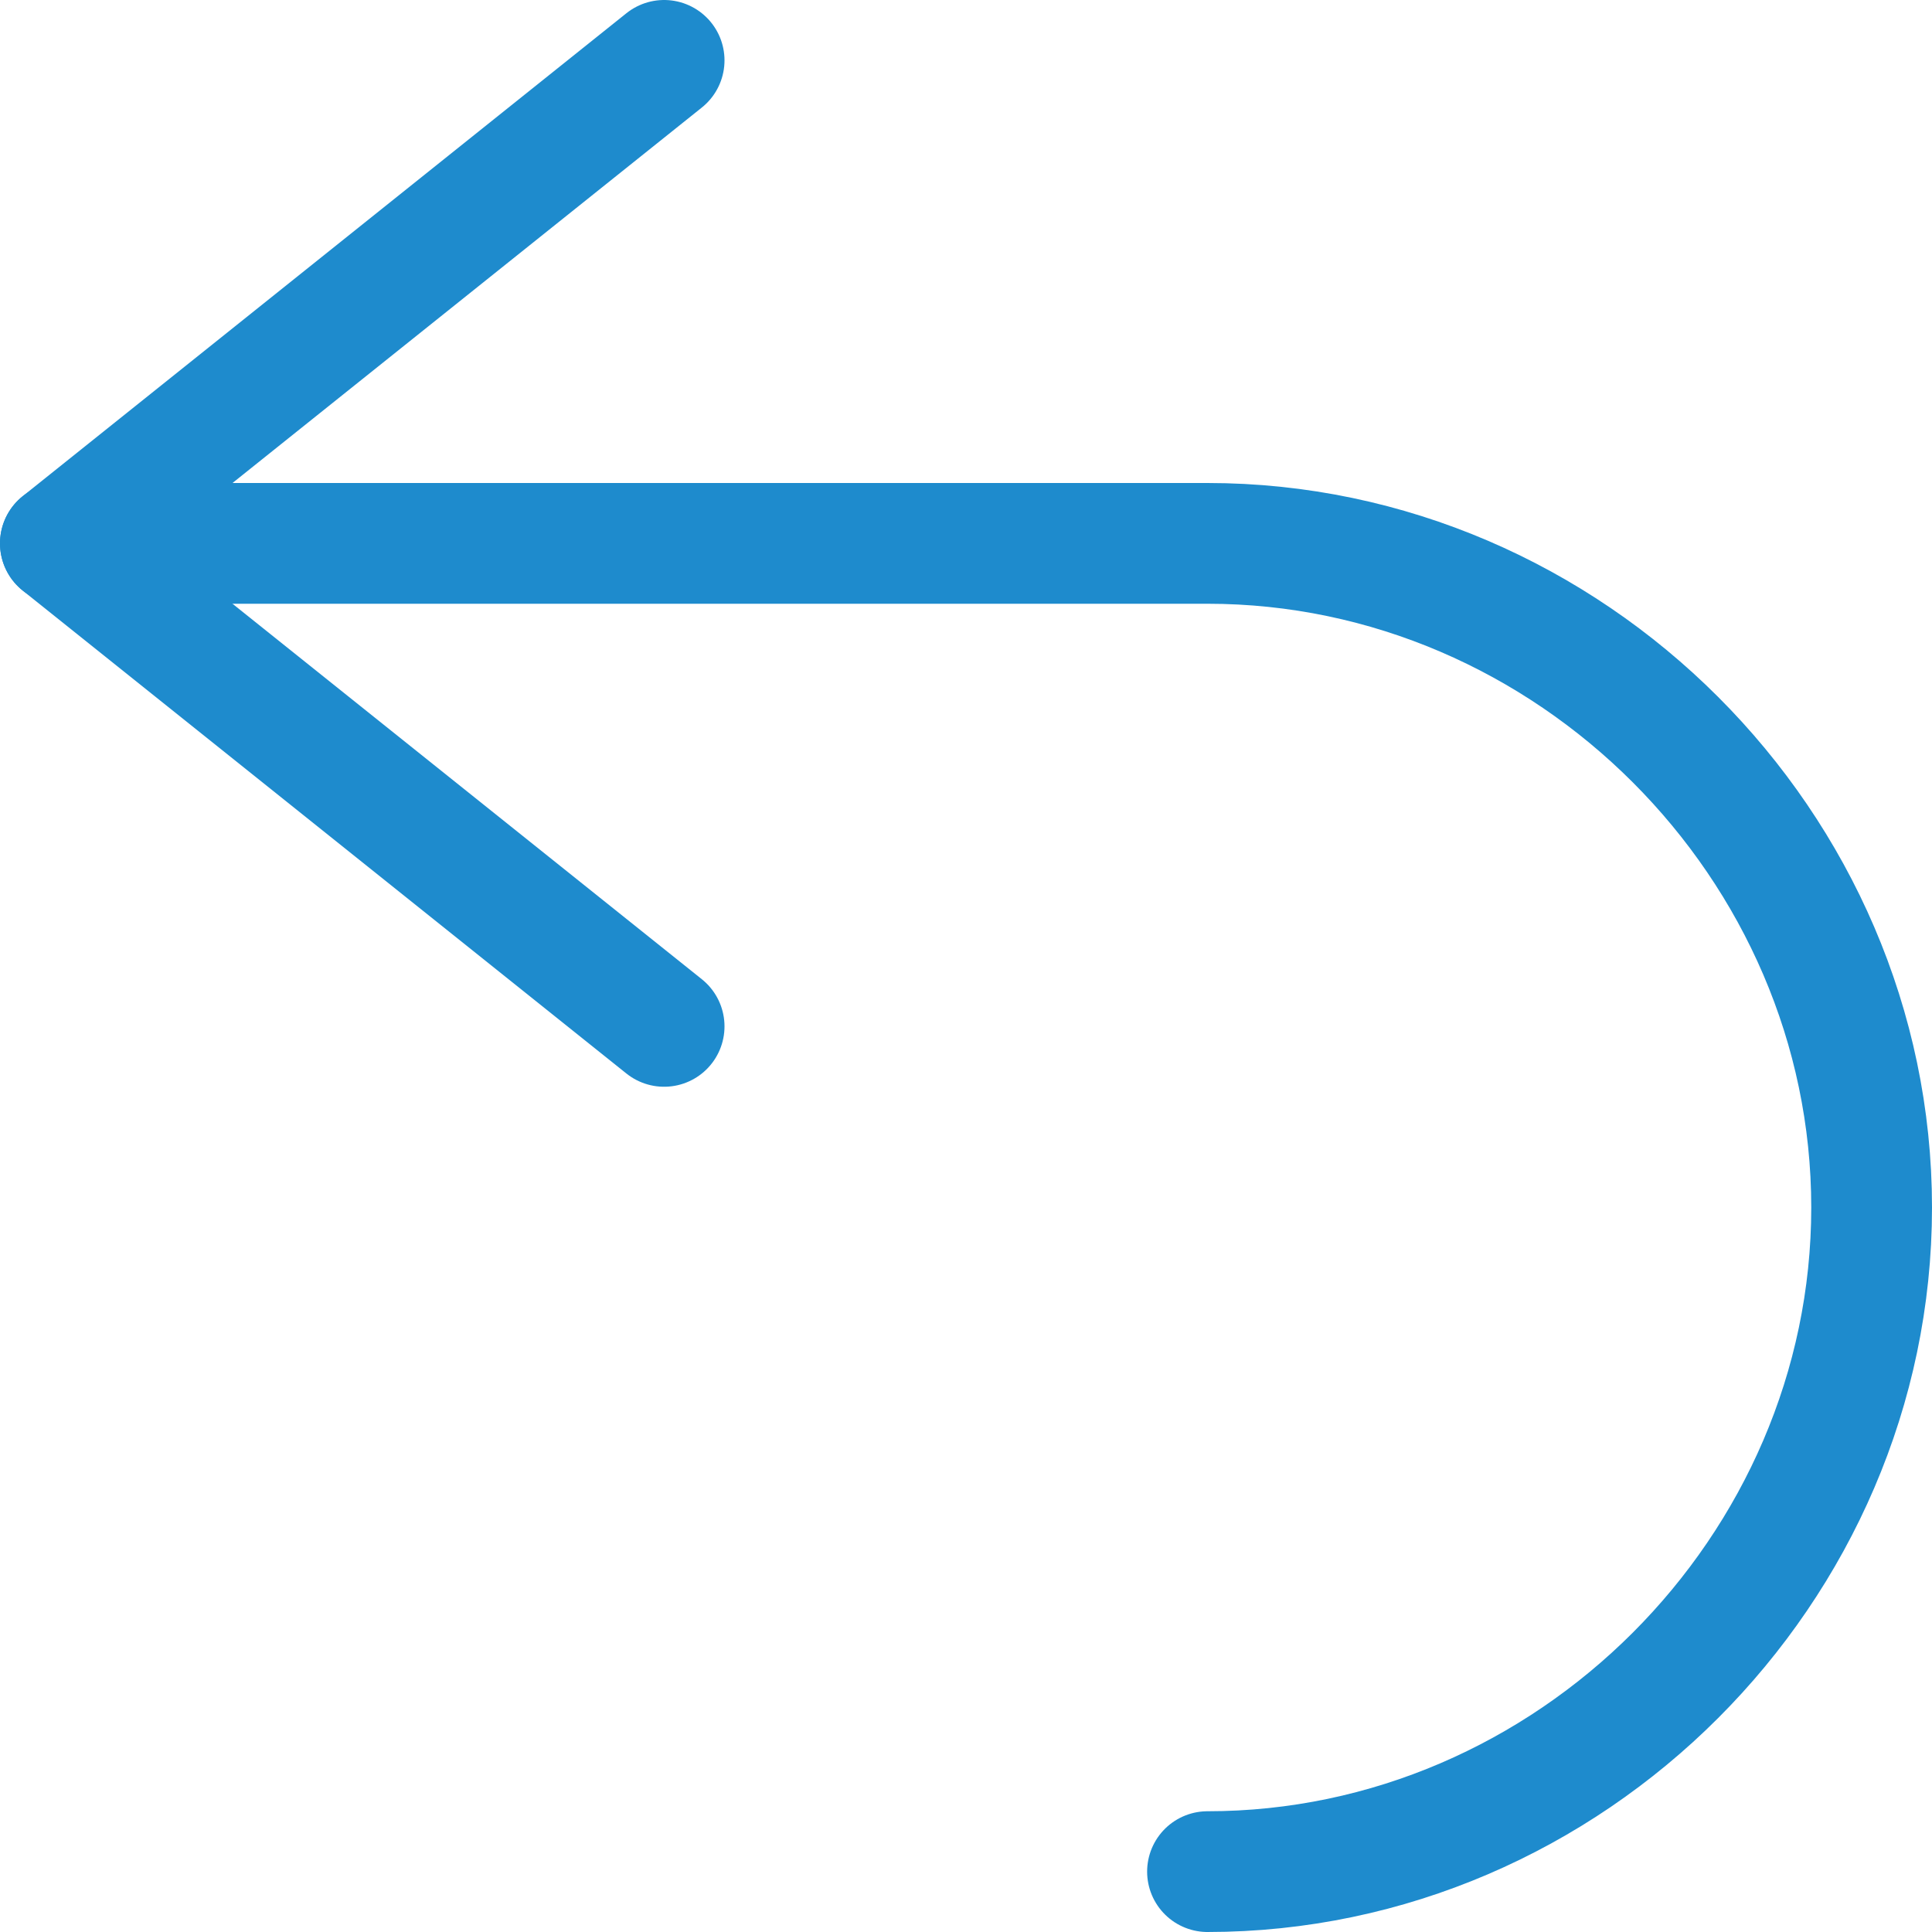
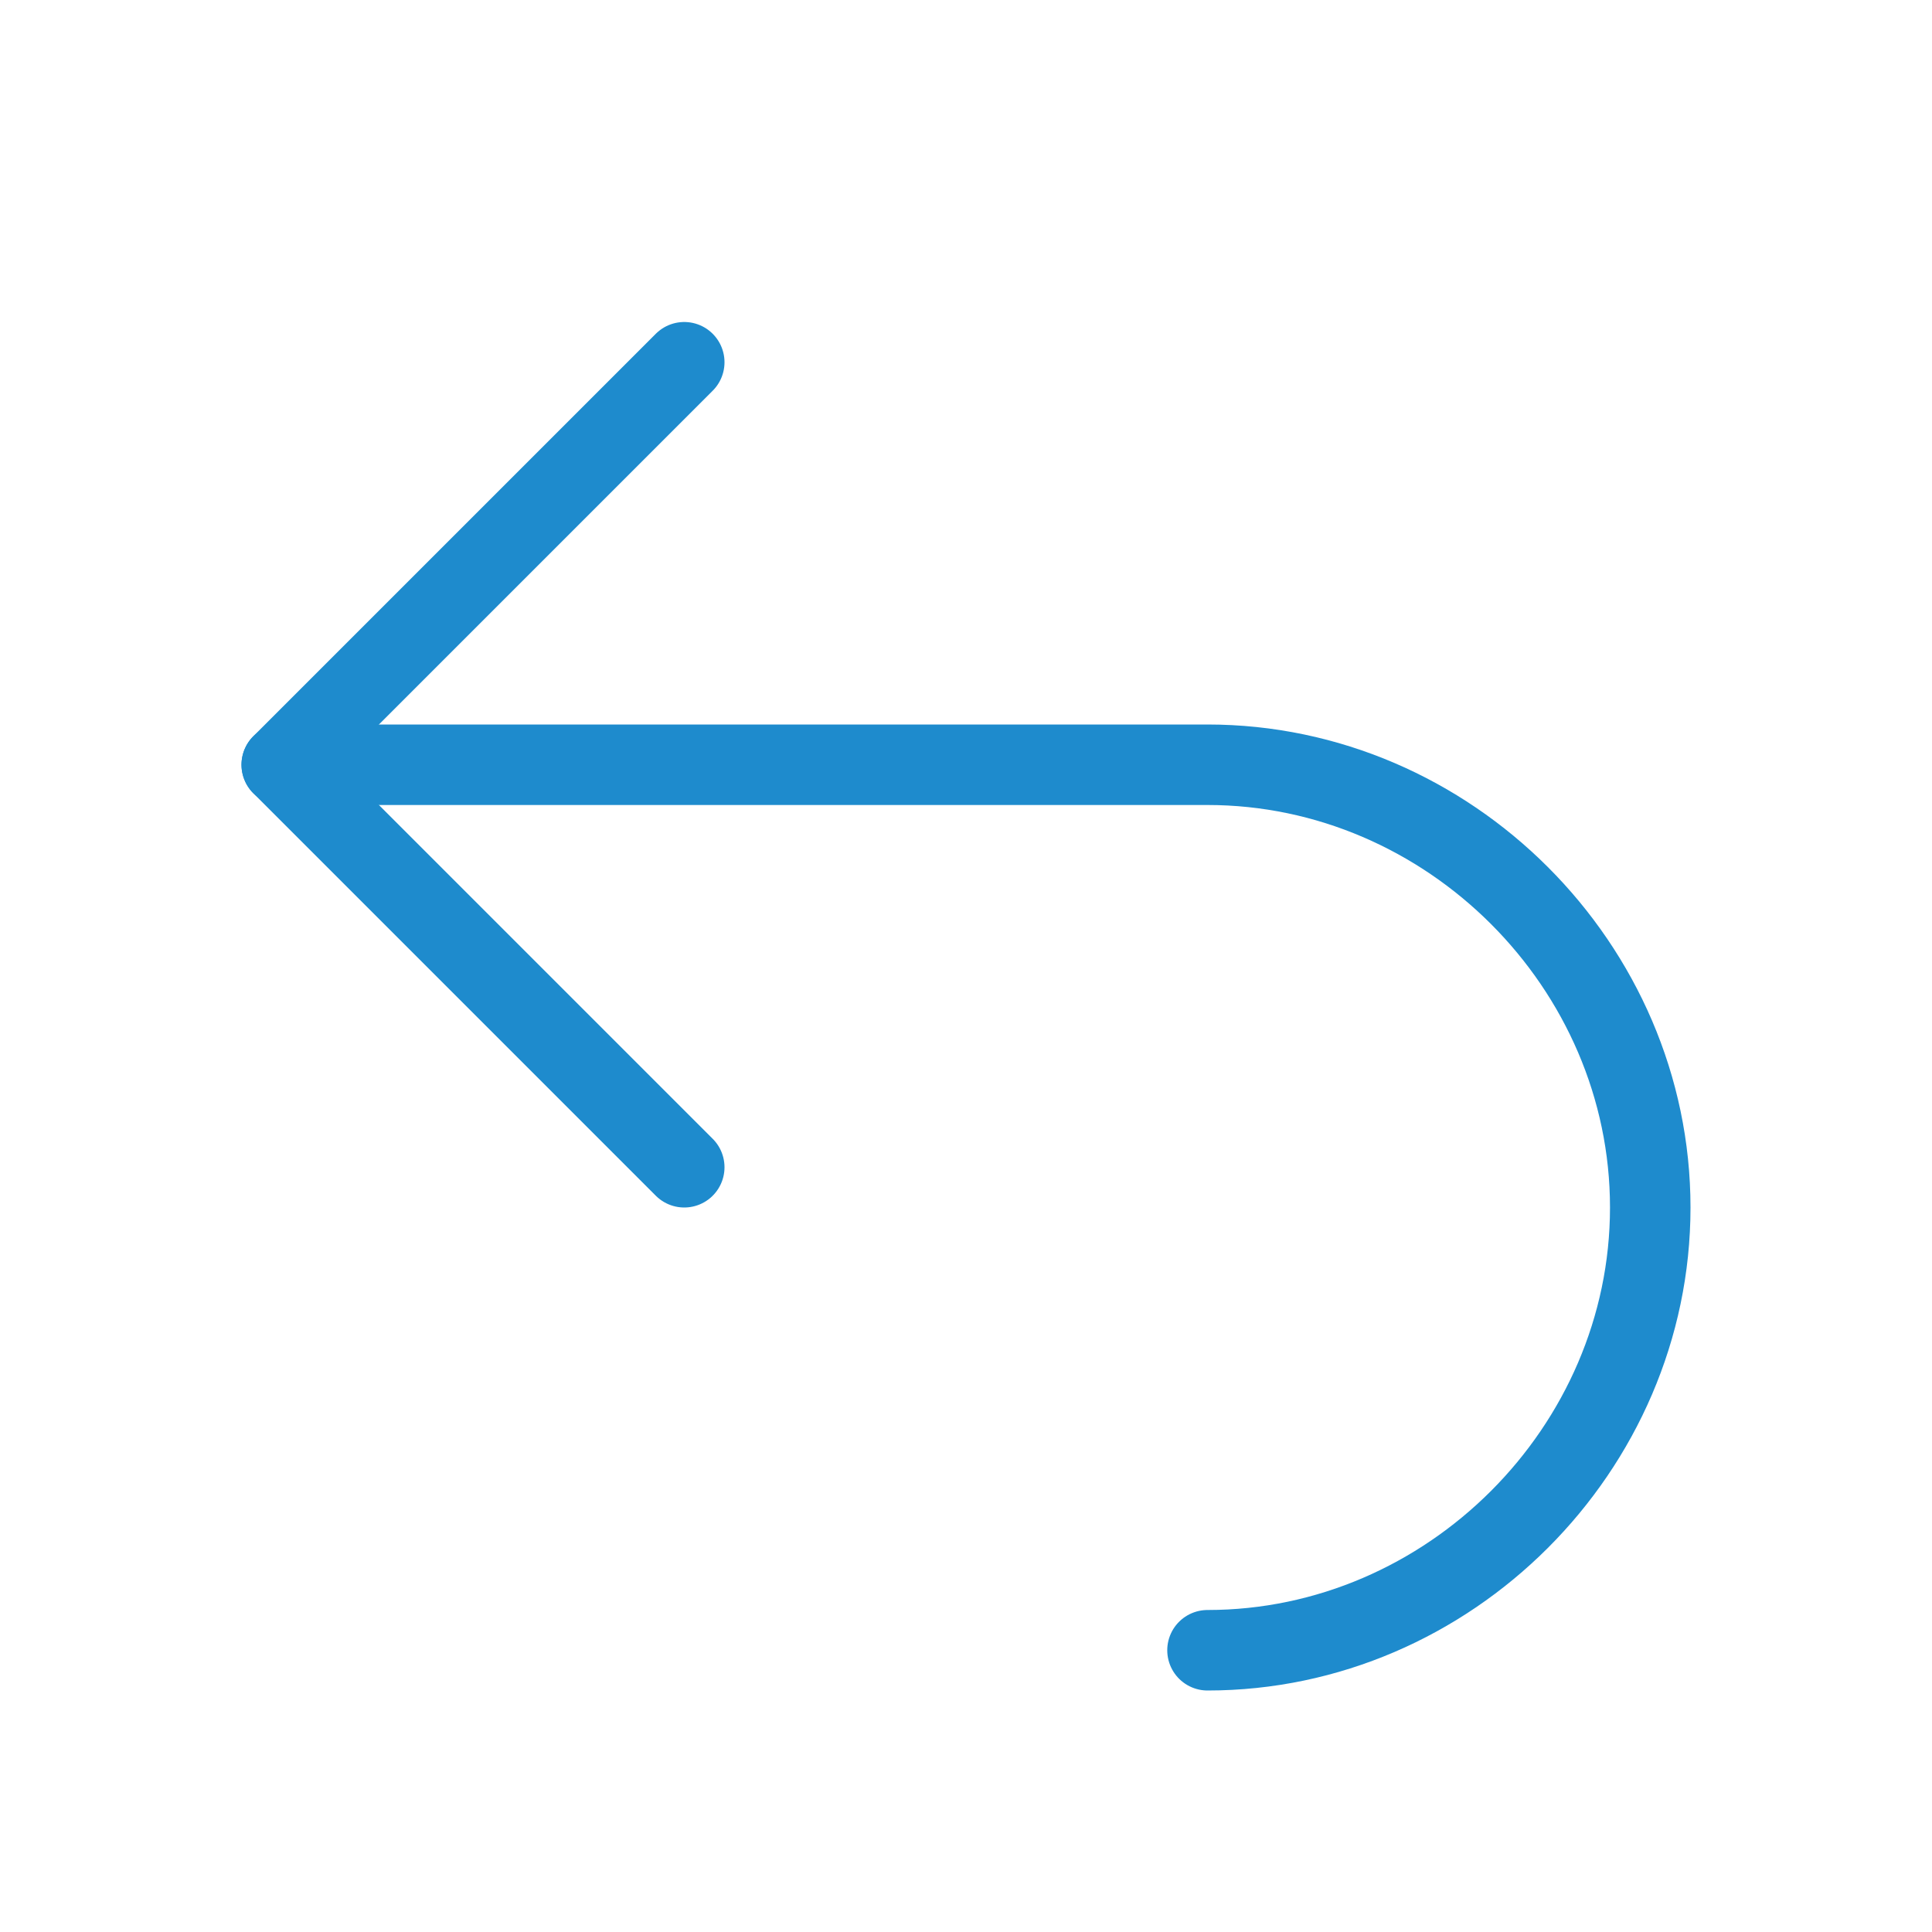
- <svg xmlns="http://www.w3.org/2000/svg" viewBox="0 0 16 16">
+ <svg xmlns="http://www.w3.org/2000/svg" viewBox="0 0 24 24">
  <g id="symbol" class="icn icn--highlight-color-line" fill="none" stroke="#1e8bcd" stroke-linecap="round" stroke-linejoin="round">
-     <path d="m 5.5,8.5 -5,-4 5,-4" />
-     <path d="m 0.5,4.5 h 9.5 c 3,0 5.5,2.5 5.5,5.5 0,3 -2.5,5.5 -5.5,5.5" />
+     <path d="m 8.5,14.5 -5,-5 5,-5" />
+     <path d="M 3.5,9.5 H 15 c 3,0 5.5,2.5 5.5,5.5 0,3 -2.5,5.5 -5.5,5.5" />
  </g>
</svg>
